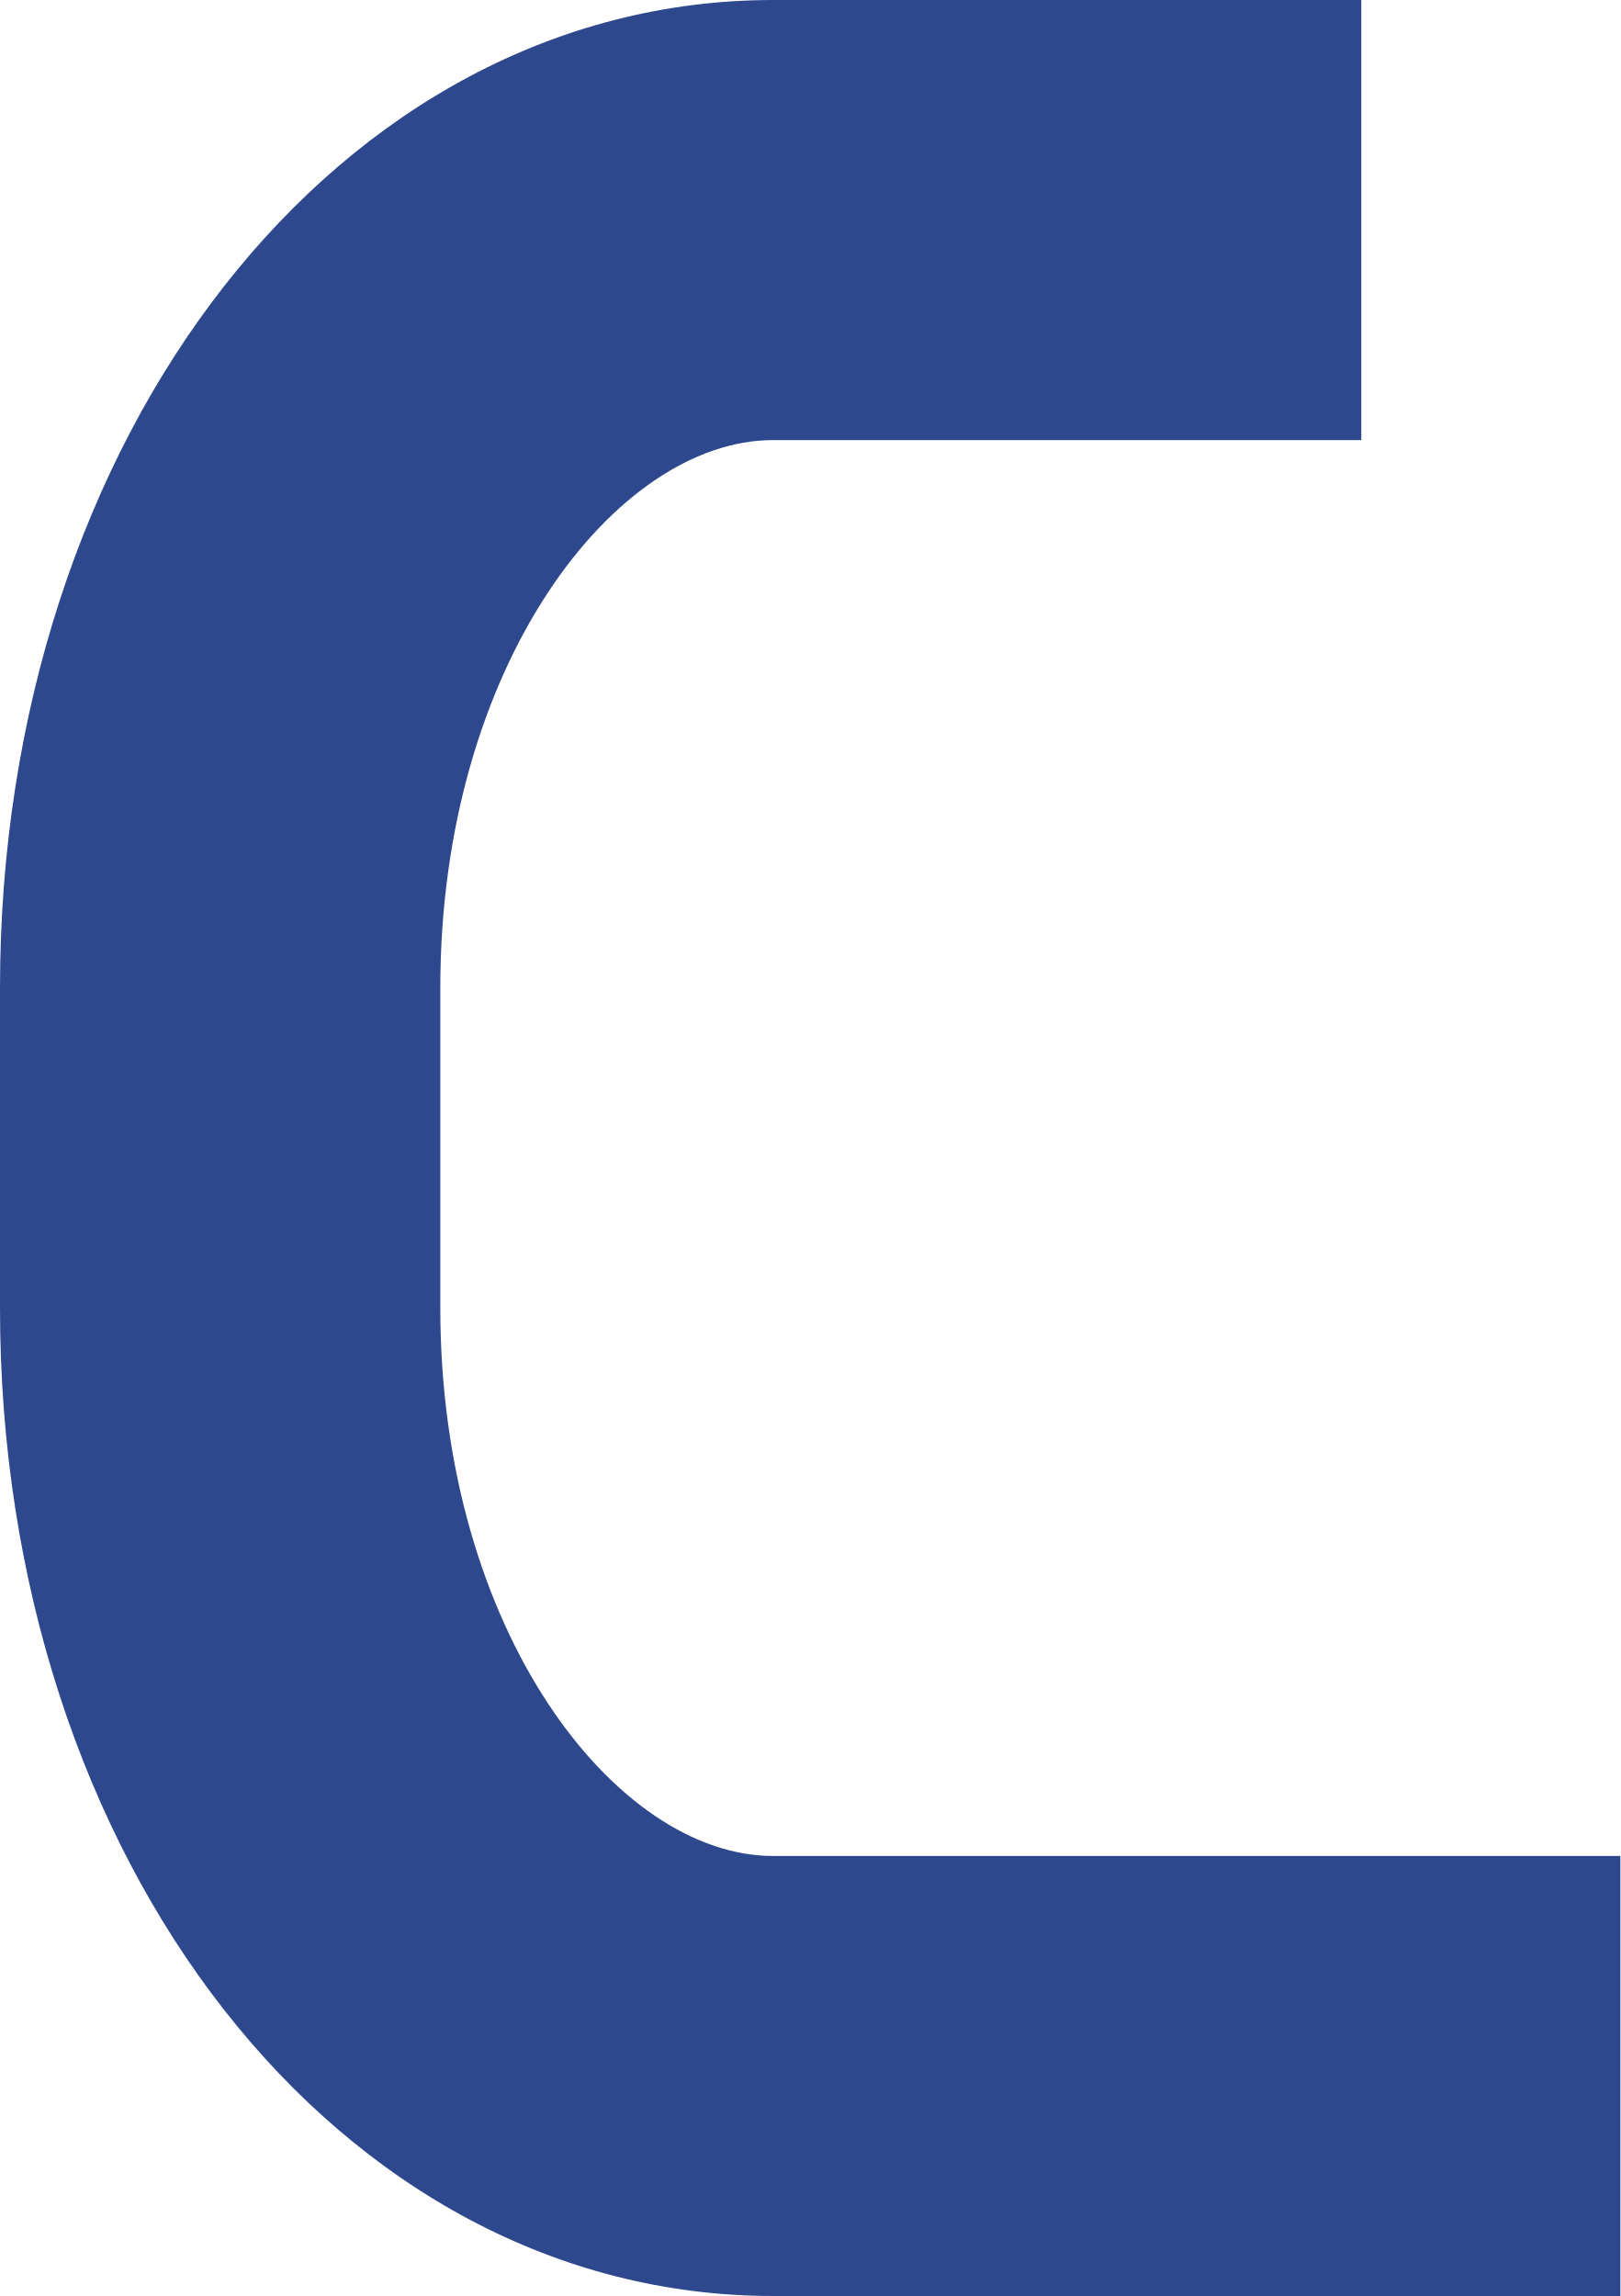
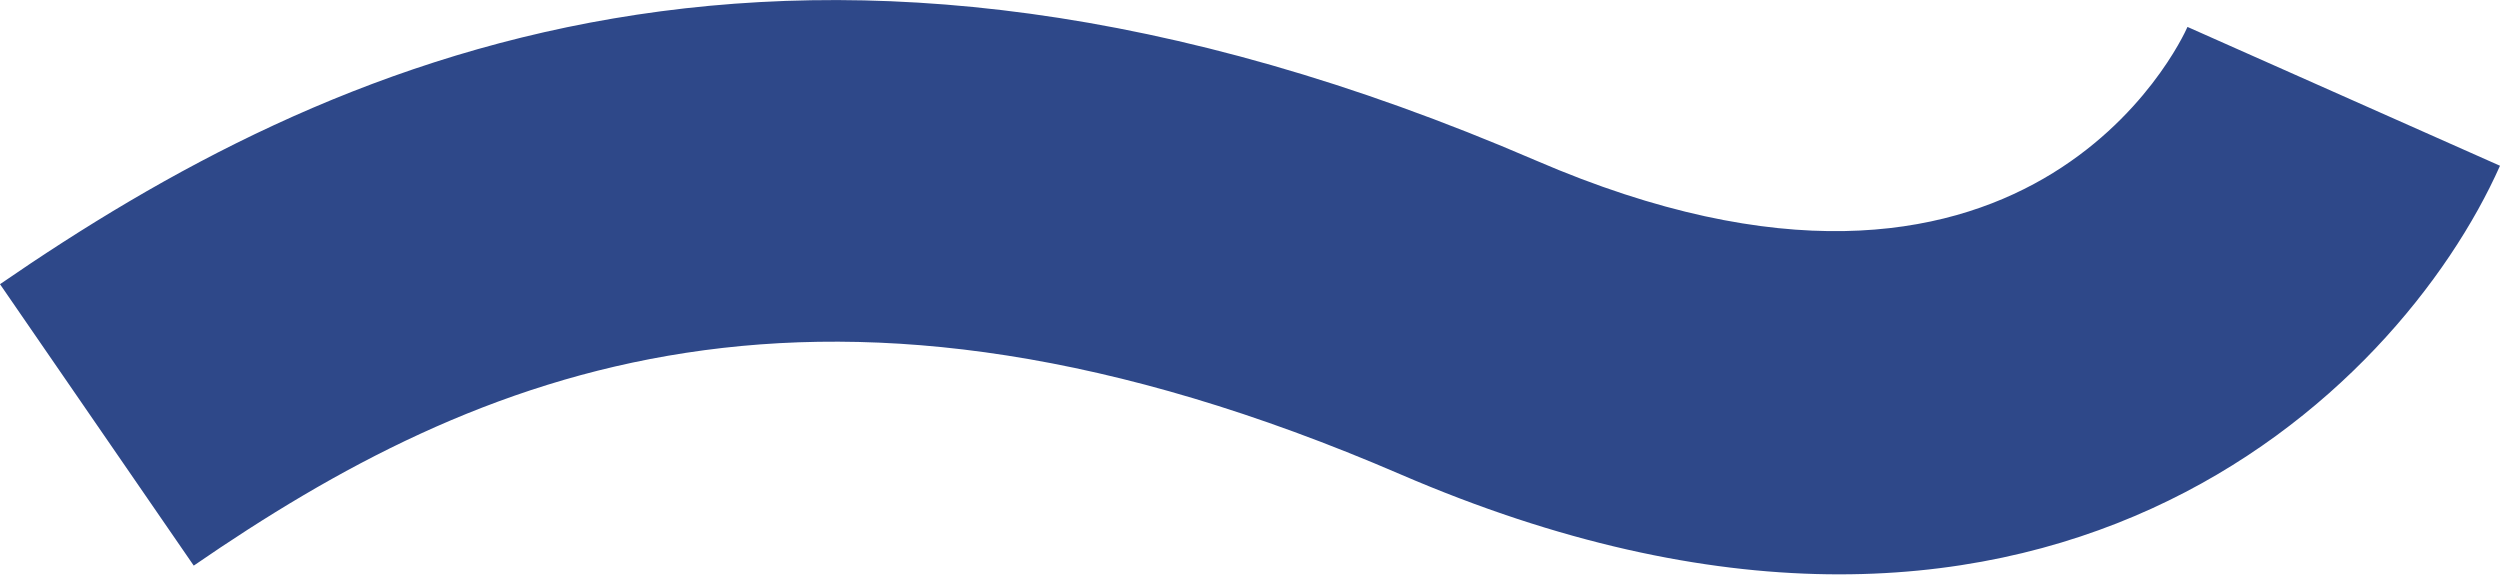
- <svg xmlns="http://www.w3.org/2000/svg" id="圖層_1" data-name="圖層 1" viewBox="0 0 223.9 317.26">
-   <path d="M106.84,0H188.1V60.81H106.84c-21.77,0-46,31.09-46,75.71v44.23c0,44.61,24.26,75.71,46,75.71H223.9v60.8H106.84C46.92,317.26,0,257.29,0,180.75V136.52C0,60,46.92,0,106.84,0Z" style="fill:#2e488e" />
+ <svg xmlns="http://www.w3.org/2000/svg" id="圖層_1" data-name="圖層 1" viewBox="0 0 444.78 102.18">
+   <path d="M0,50.56c58.13-40,141.76-78.73,273.27-22C360.69,66.27,388.07,7.32,389.18,4.79l55.6,24.7c-18,40.41-82,103.91-195.62,54.9C145.9,39.85,85,65.87,34.47,100.63Z" style="fill:#2e4889" />
</svg>
